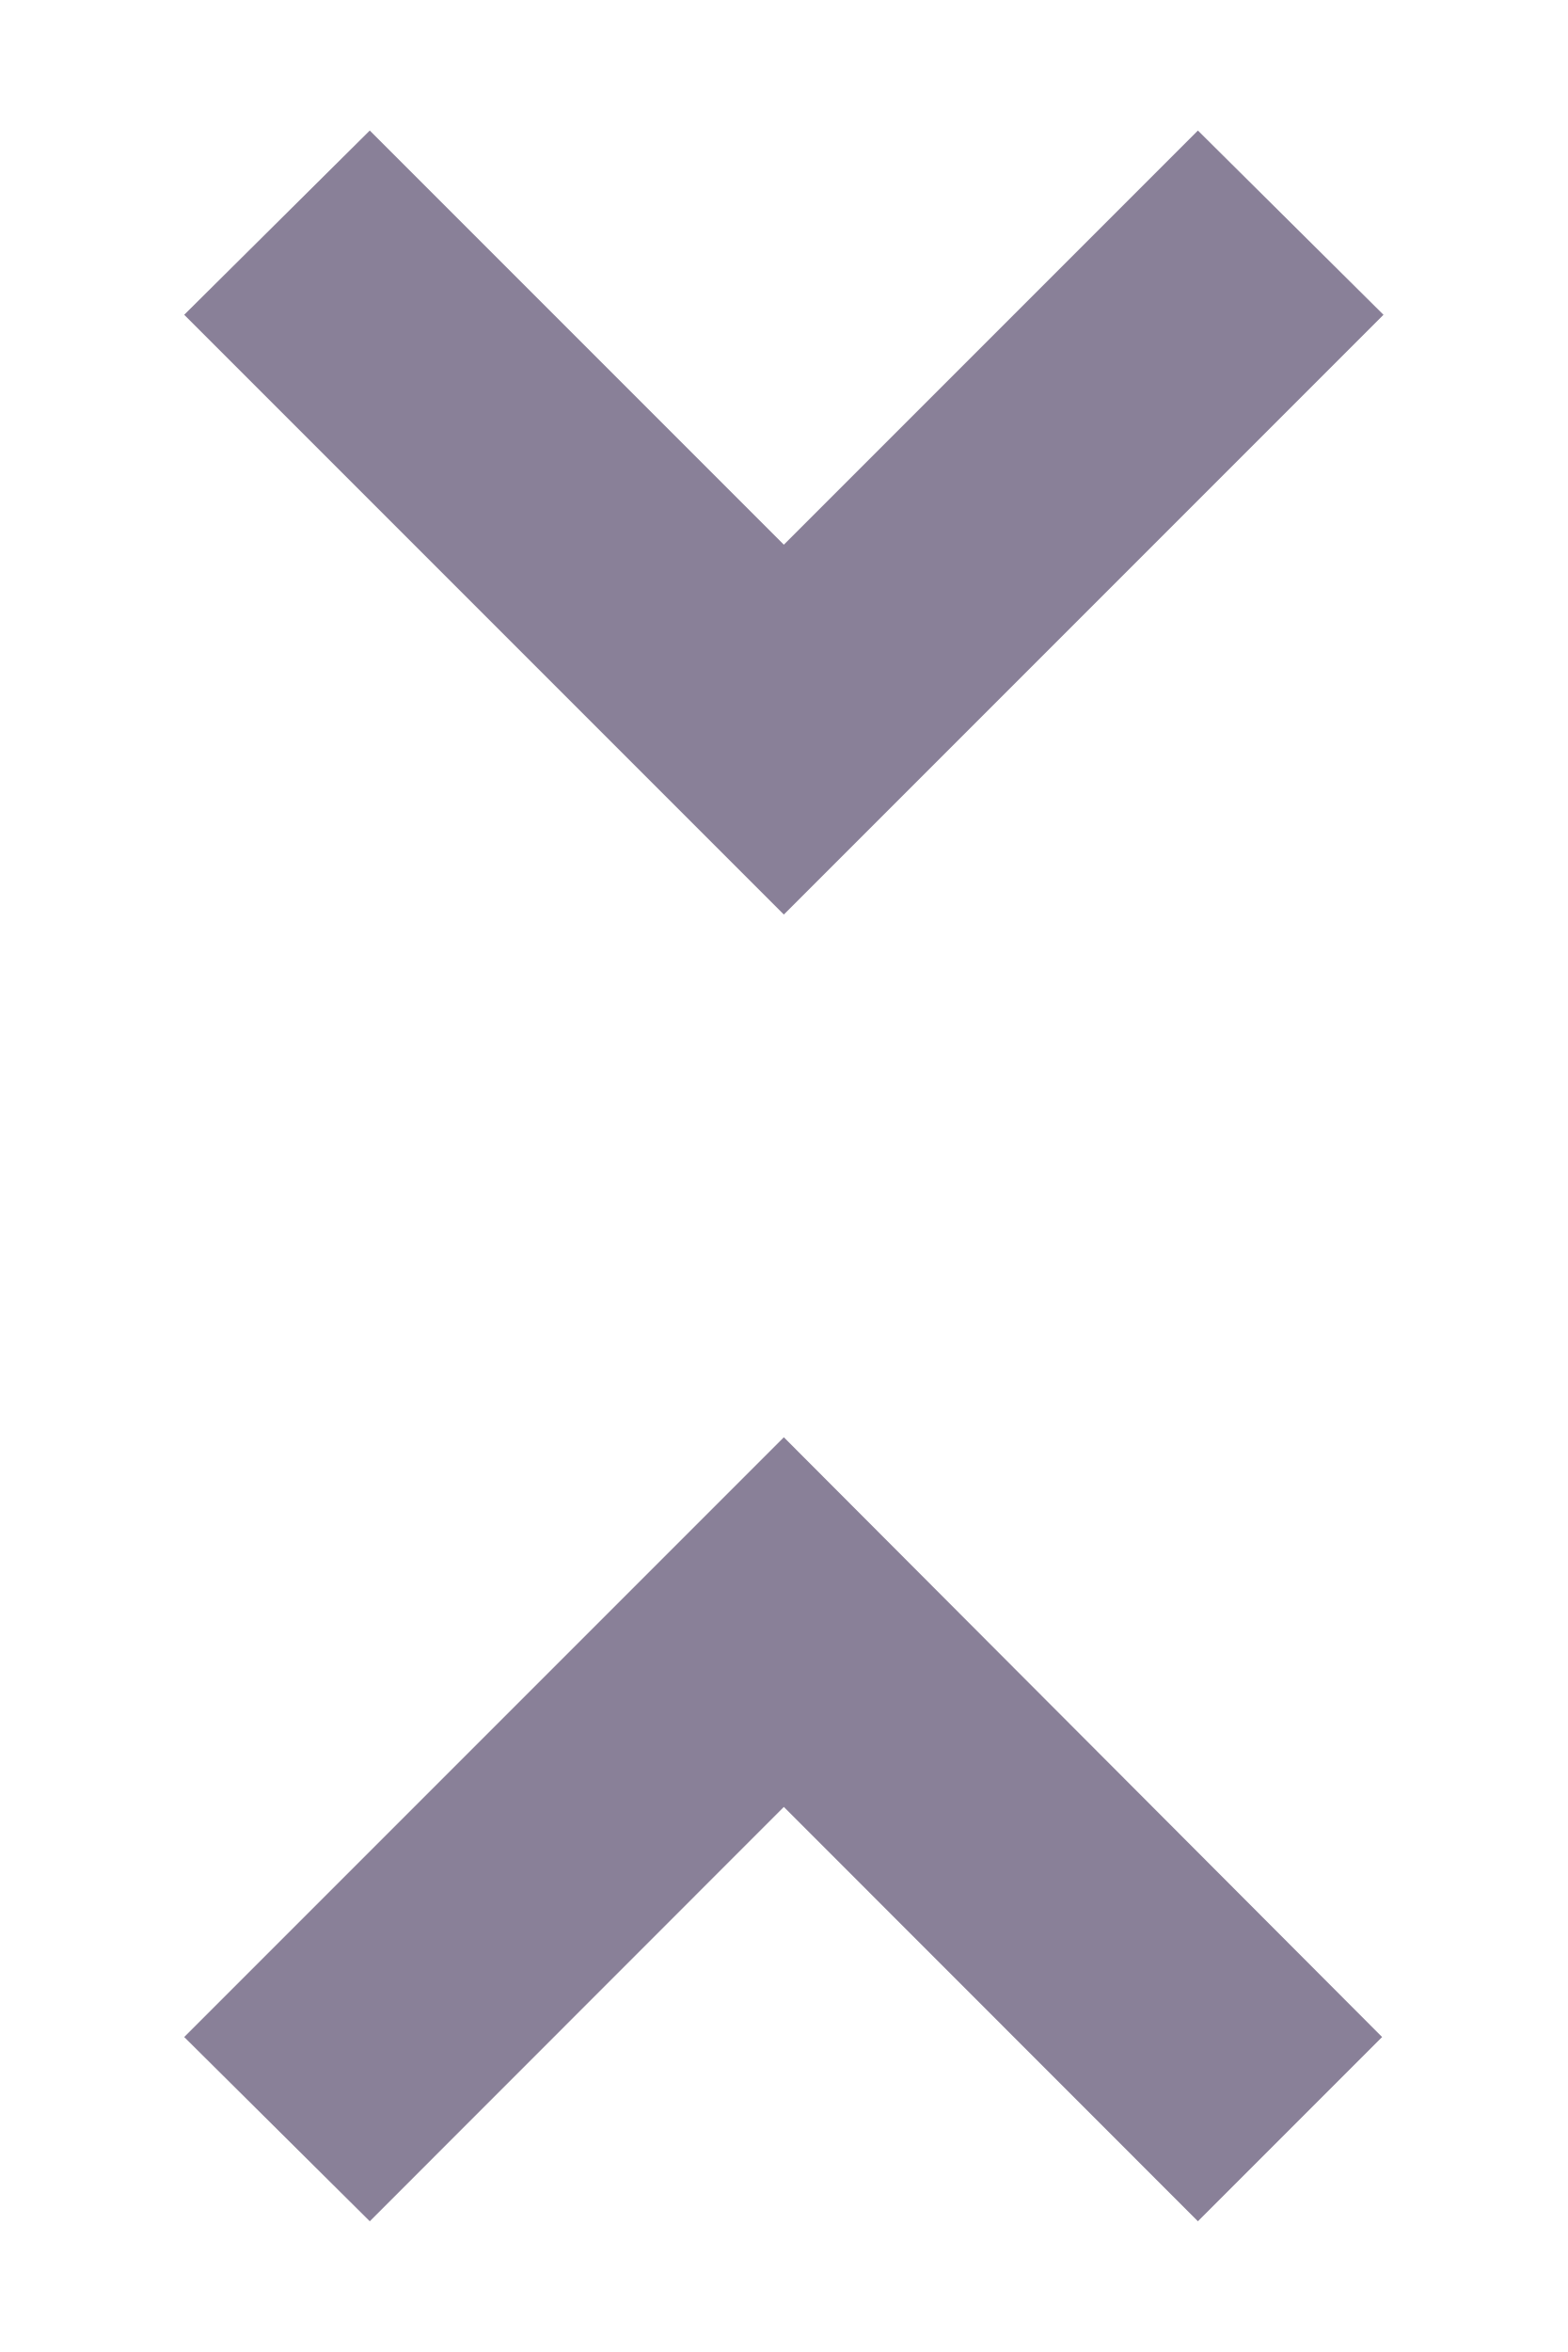
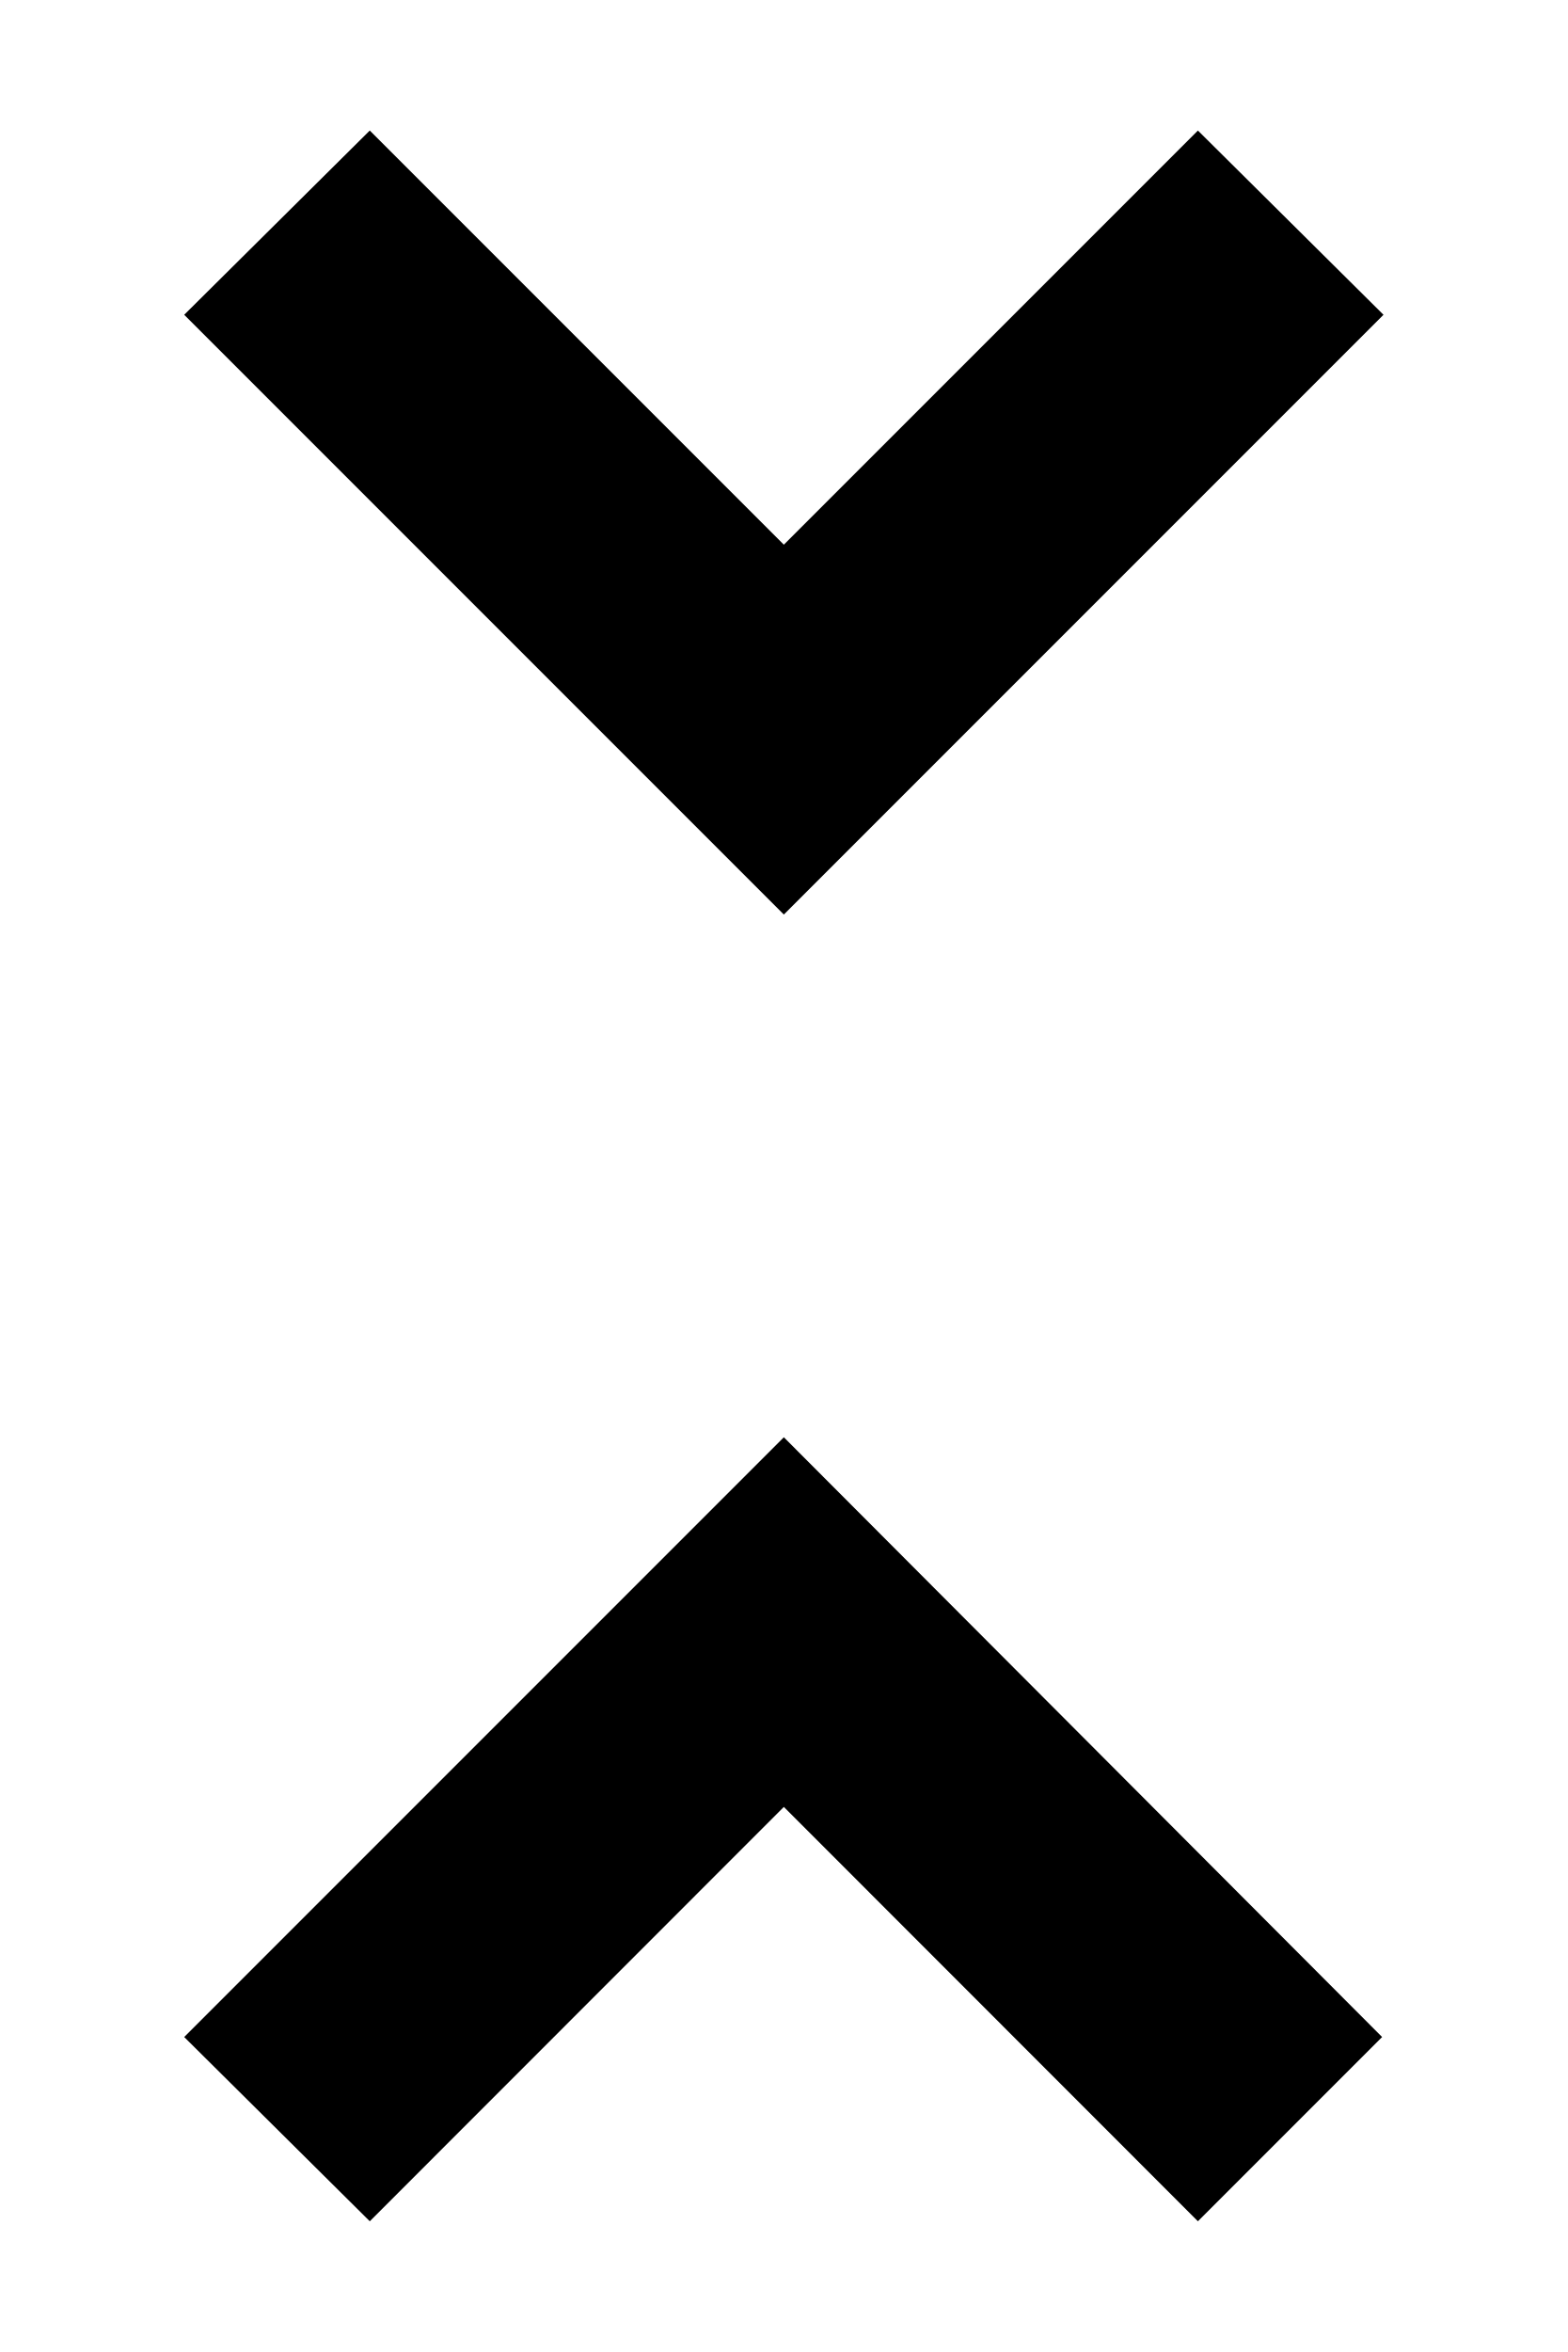
<svg xmlns="http://www.w3.org/2000/svg" width="8" height="12" viewBox="0 0 8 12" fill="none">
-   <path d="M0.94 10.393L1.887 11.333L4 9.219L6.113 11.333L7.053 10.393L4 7.333L0.94 10.393ZM7.06 1.606L6.113 0.666L4 2.779L1.887 0.666L0.94 1.606L4 4.666L7.06 1.606Z" fill="#898098" />
+   <path d="M0.94 10.393L1.887 11.333L4 9.219L6.113 11.333L7.053 10.393L4 7.333L0.94 10.393ZM7.06 1.606L6.113 0.666L4 2.779L1.887 0.666L0.94 1.606L4 4.666L7.06 1.606Z" fill="currentColor" />
</svg>
